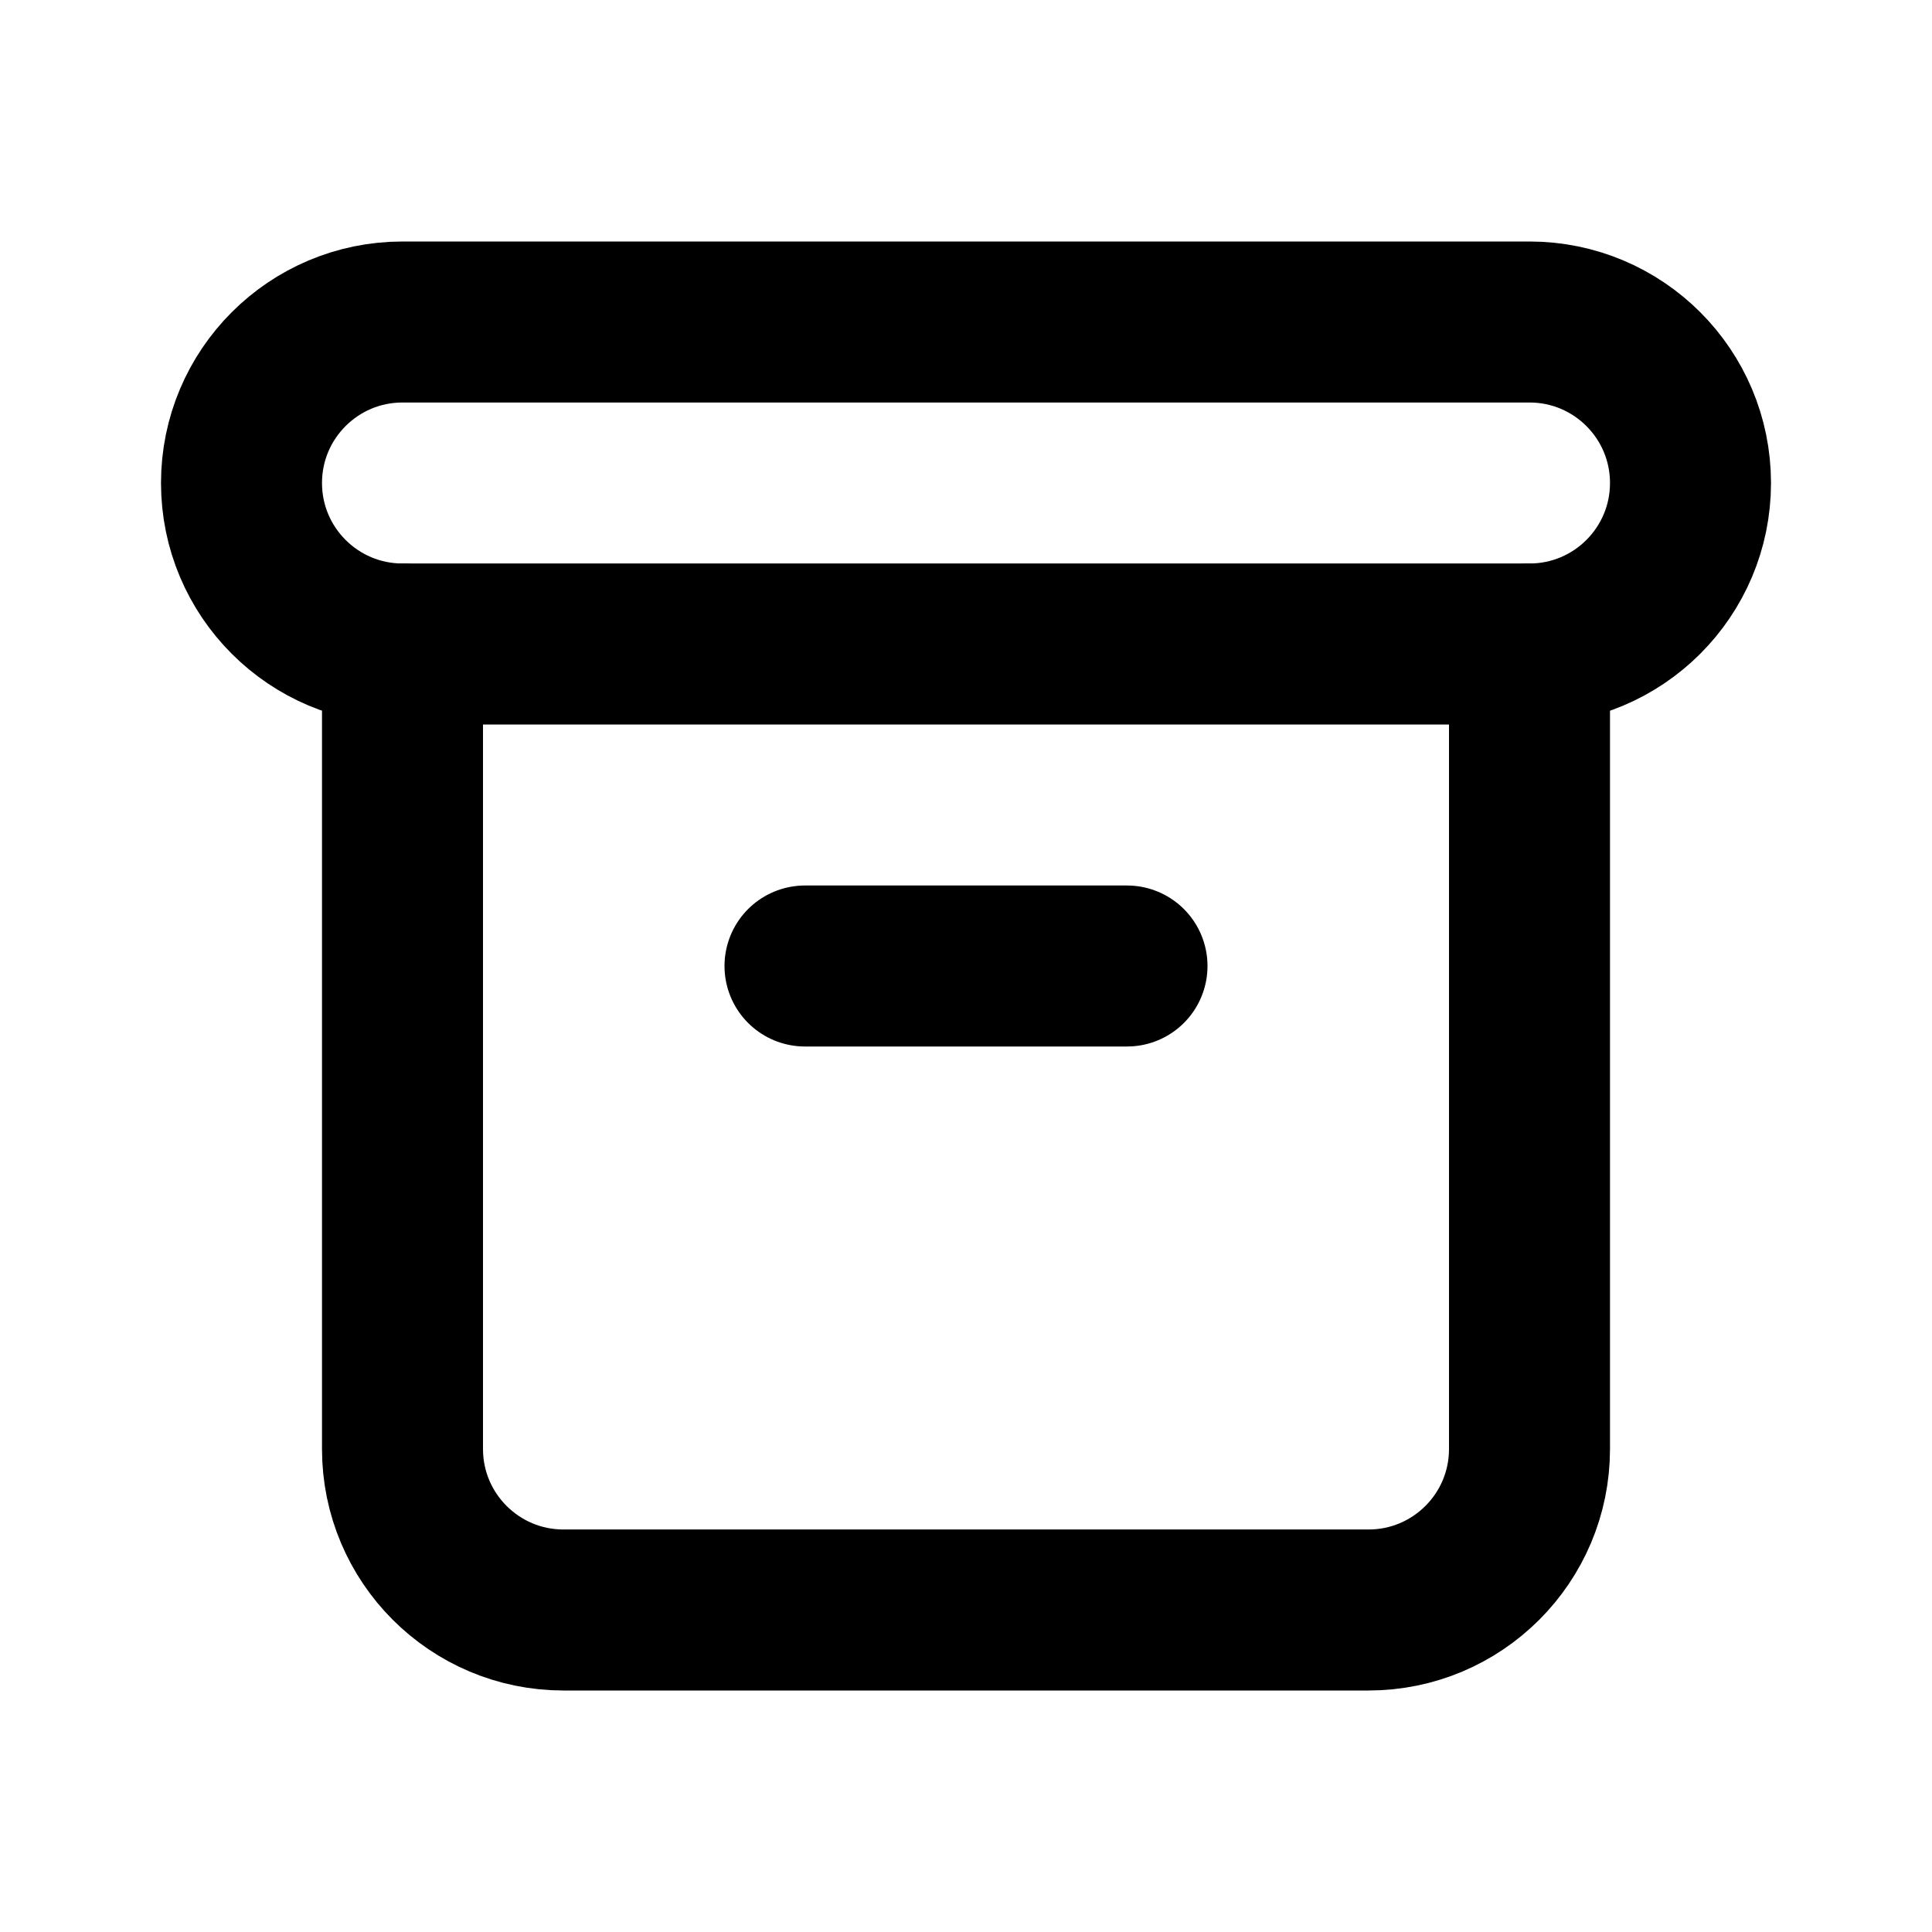
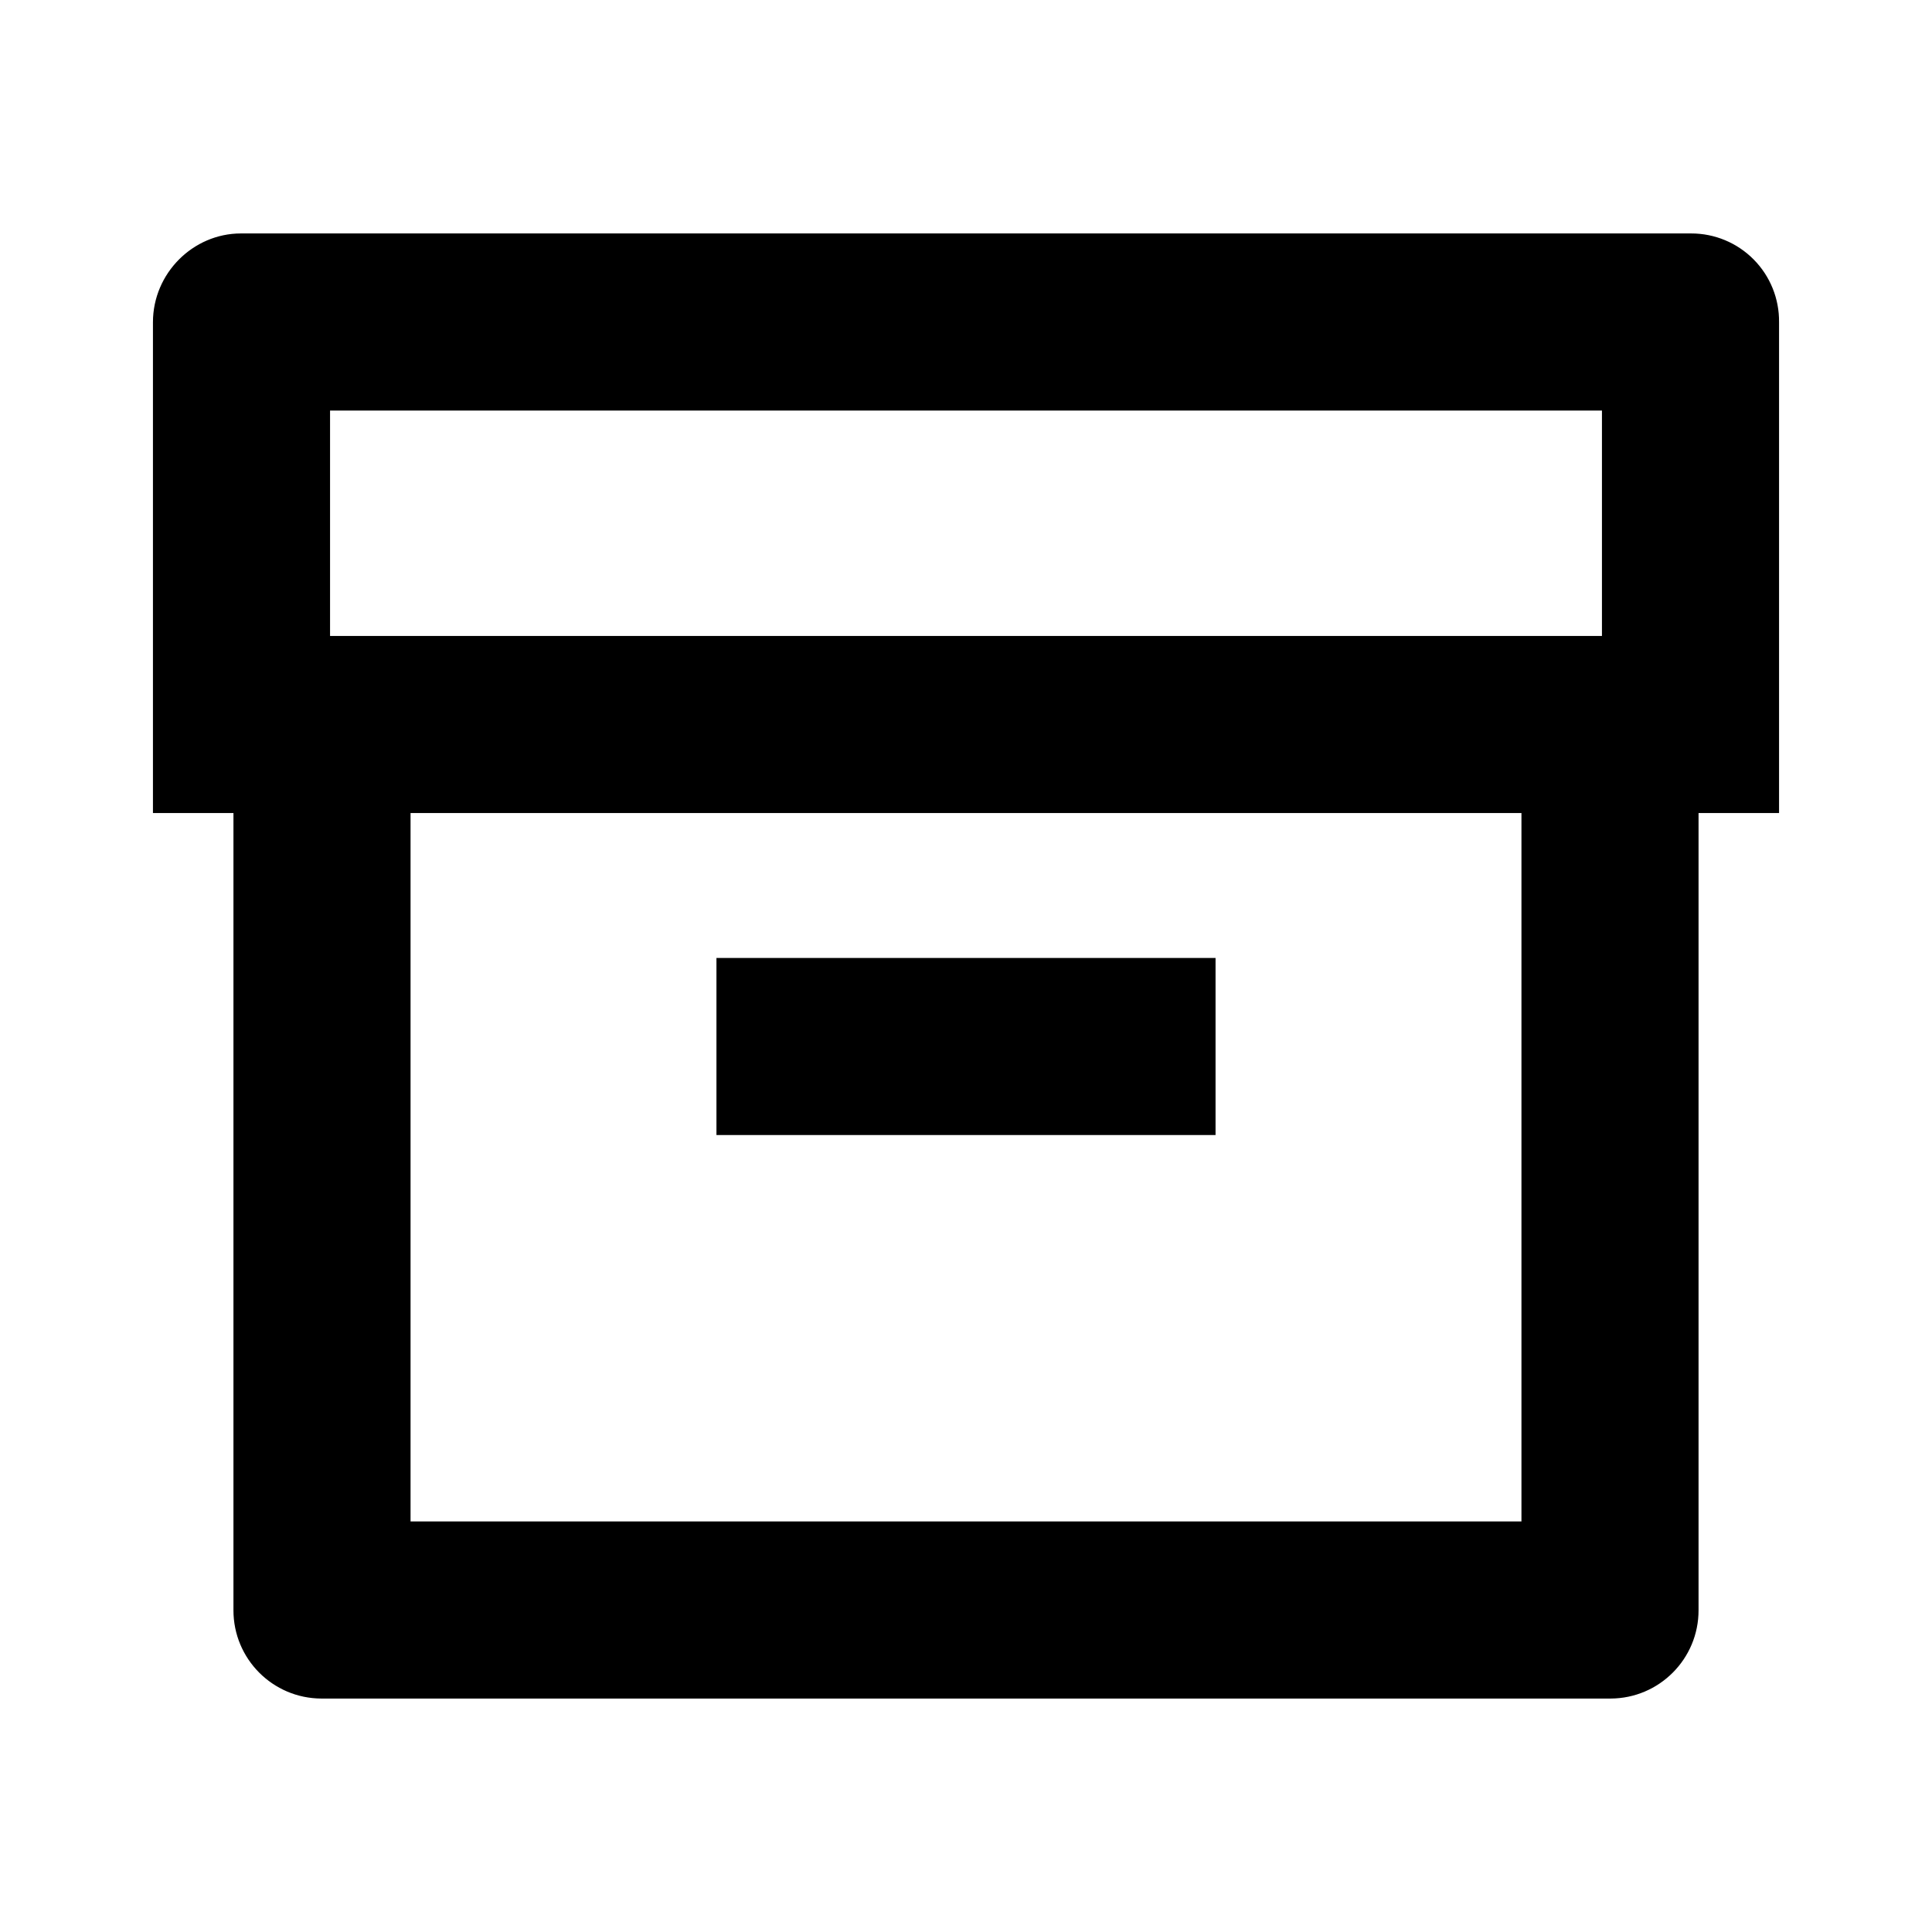
- <svg xmlns="http://www.w3.org/2000/svg" width="24" height="24" viewBox="0 0 24 24" fill="none" stroke="currentColor" stroke-width="2" stroke-linecap="round" stroke-linejoin="round" class="icon icon-tabler icons-tabler-outline icon-tabler-archive">
-   <path stroke="none" d="M0 0h24v24H0z" fill="none" />
-   <path d="M3 4m0 2a2 2 0 0 1 2 -2h14a2 2 0 0 1 2 2v0a2 2 0 0 1 -2 2h-14a2 2 0 0 1 -2 -2z" />
-   <path d="M5 8v10a2 2 0 0 0 2 2h10a2 2 0 0 0 2 -2v-10" />
-   <path d="M10 12l4 0" />
+ <svg xmlns="http://www.w3.org/2000/svg" width="24px" height="24px" viewBox="0 0 24 24">
+   <path fill="currentColor" d="M3 10H2V4.003C2 3.449 2.455 3 2.992 3h18.016A.99.99 0 0 1 22 4.003V10h-1v10.002a.996.996 0 0 1-.993.998H3.993A.996.996 0 0 1 3 20.002zm16 0H5v9h14zM4 5v3h16V5zm5 7h6v2H9z" stroke-width="0.2" stroke="currentColor" />
</svg>
